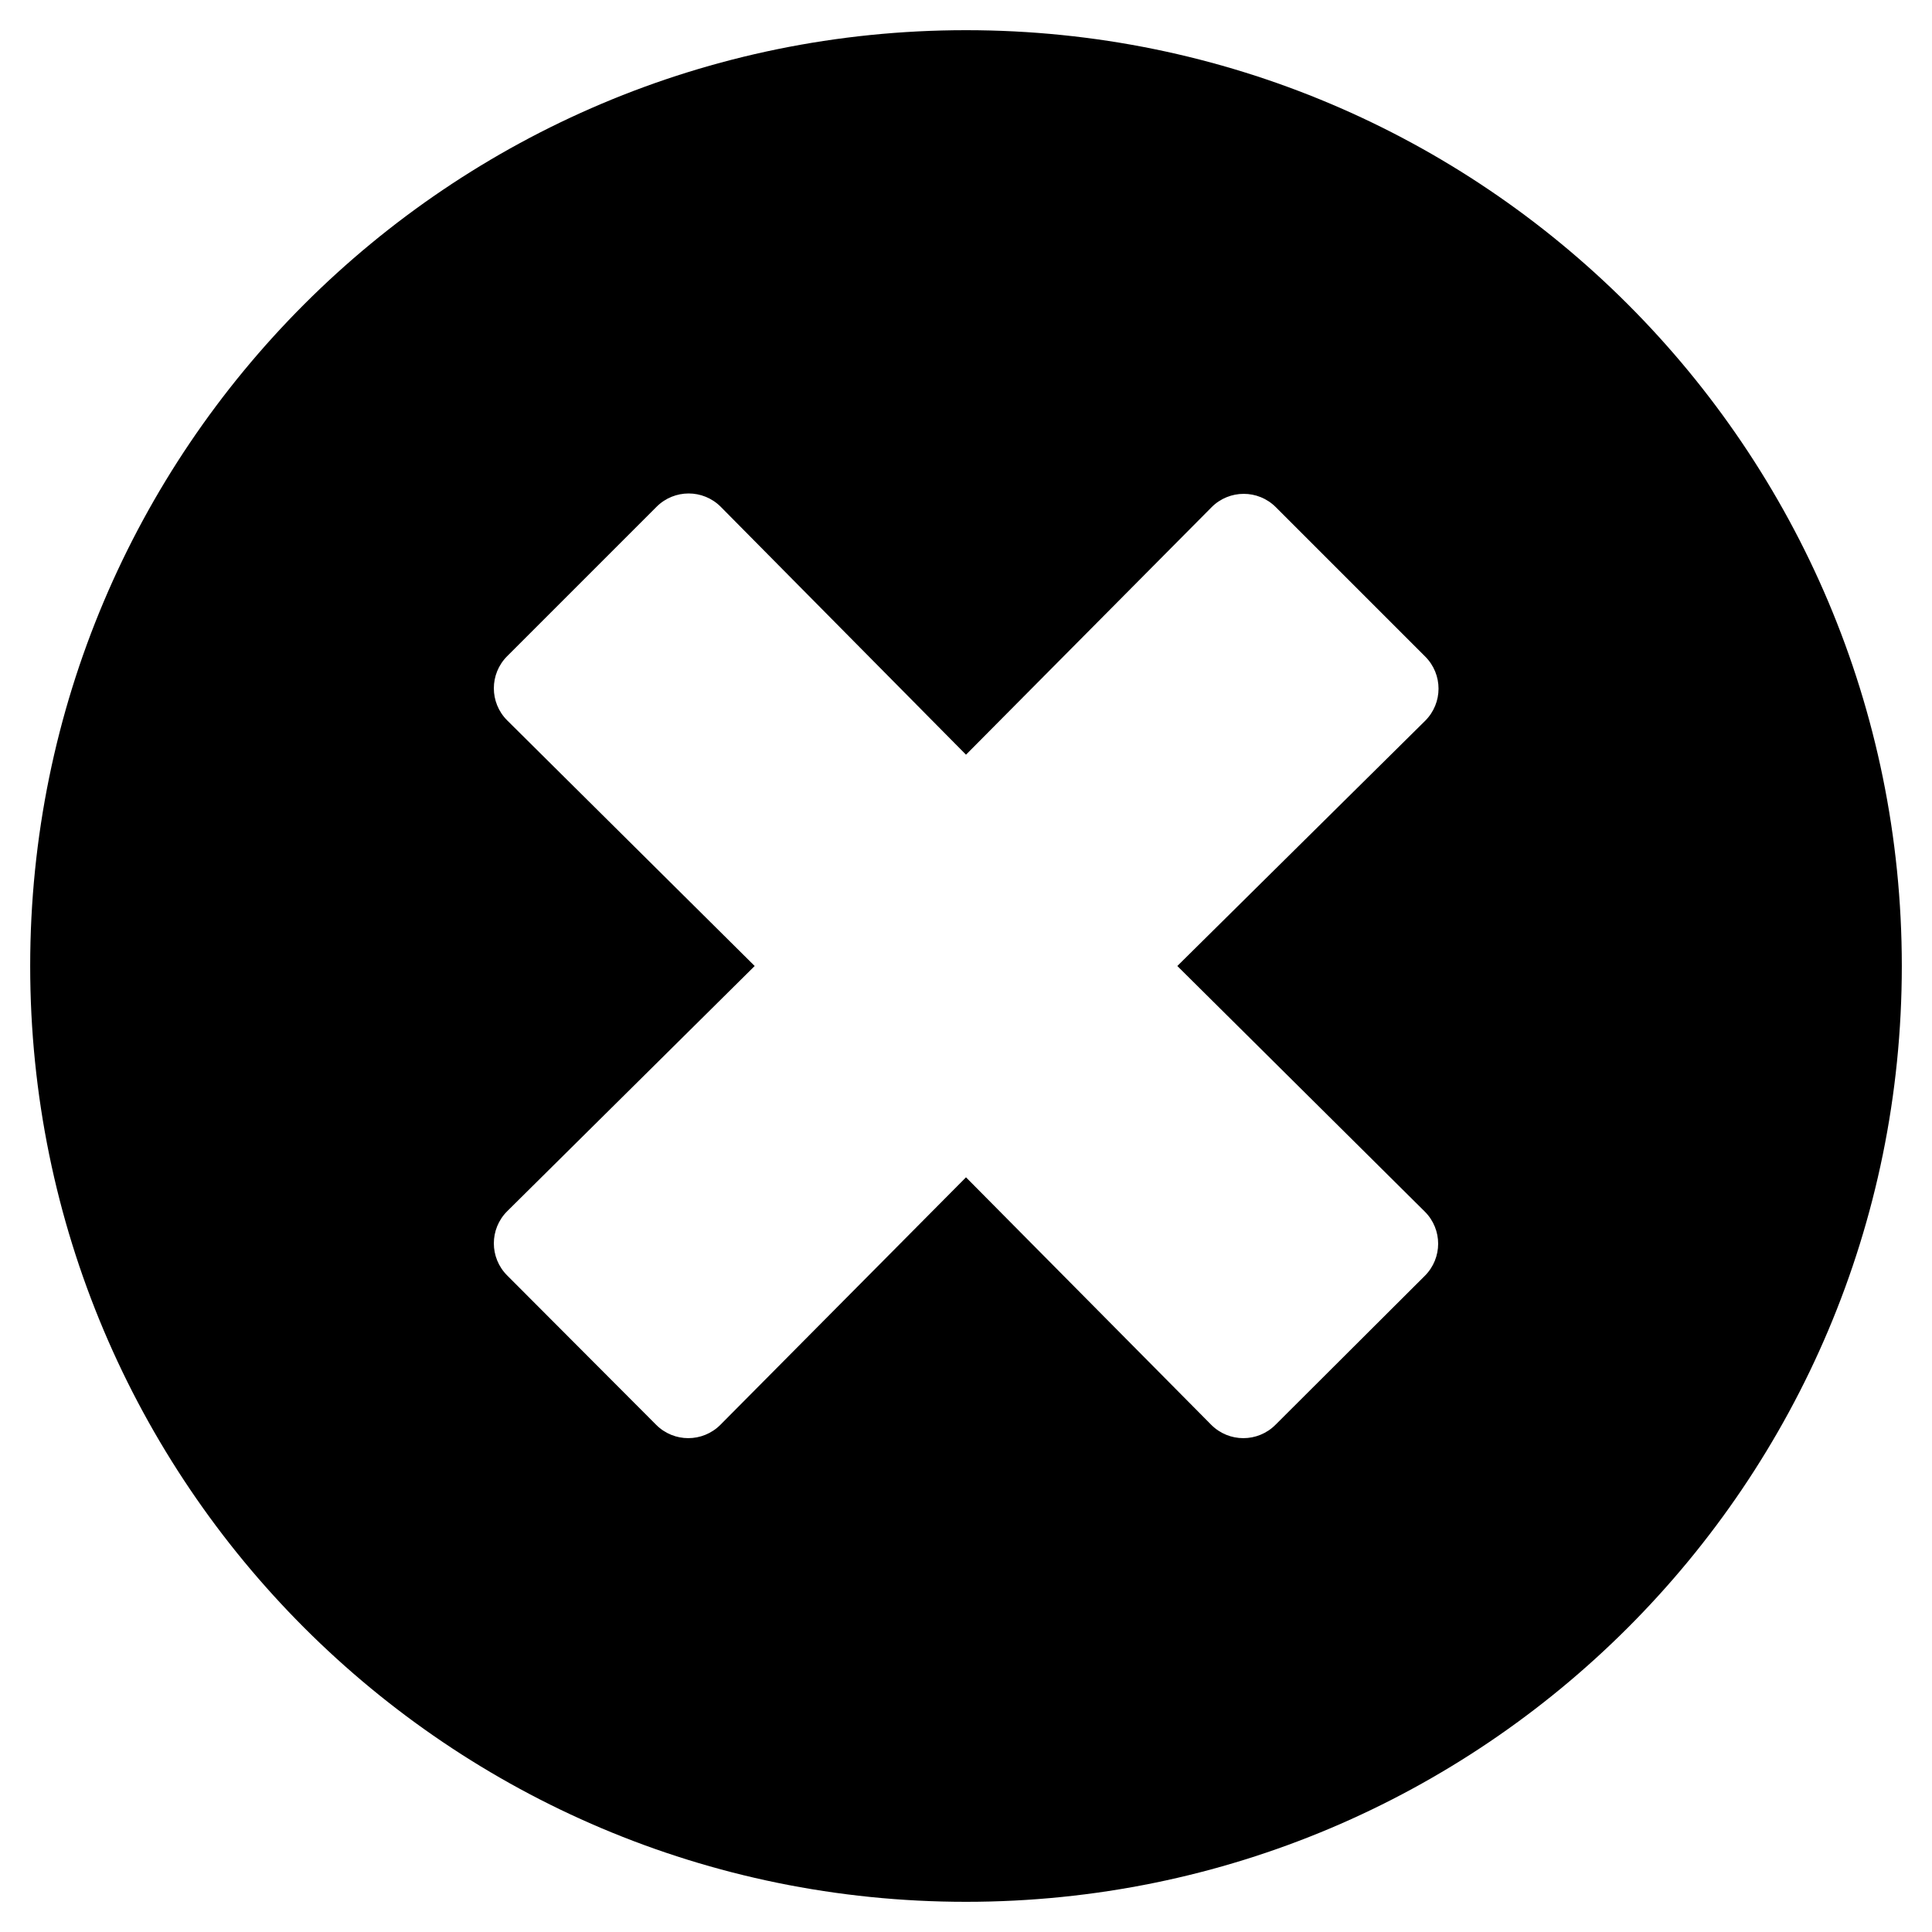
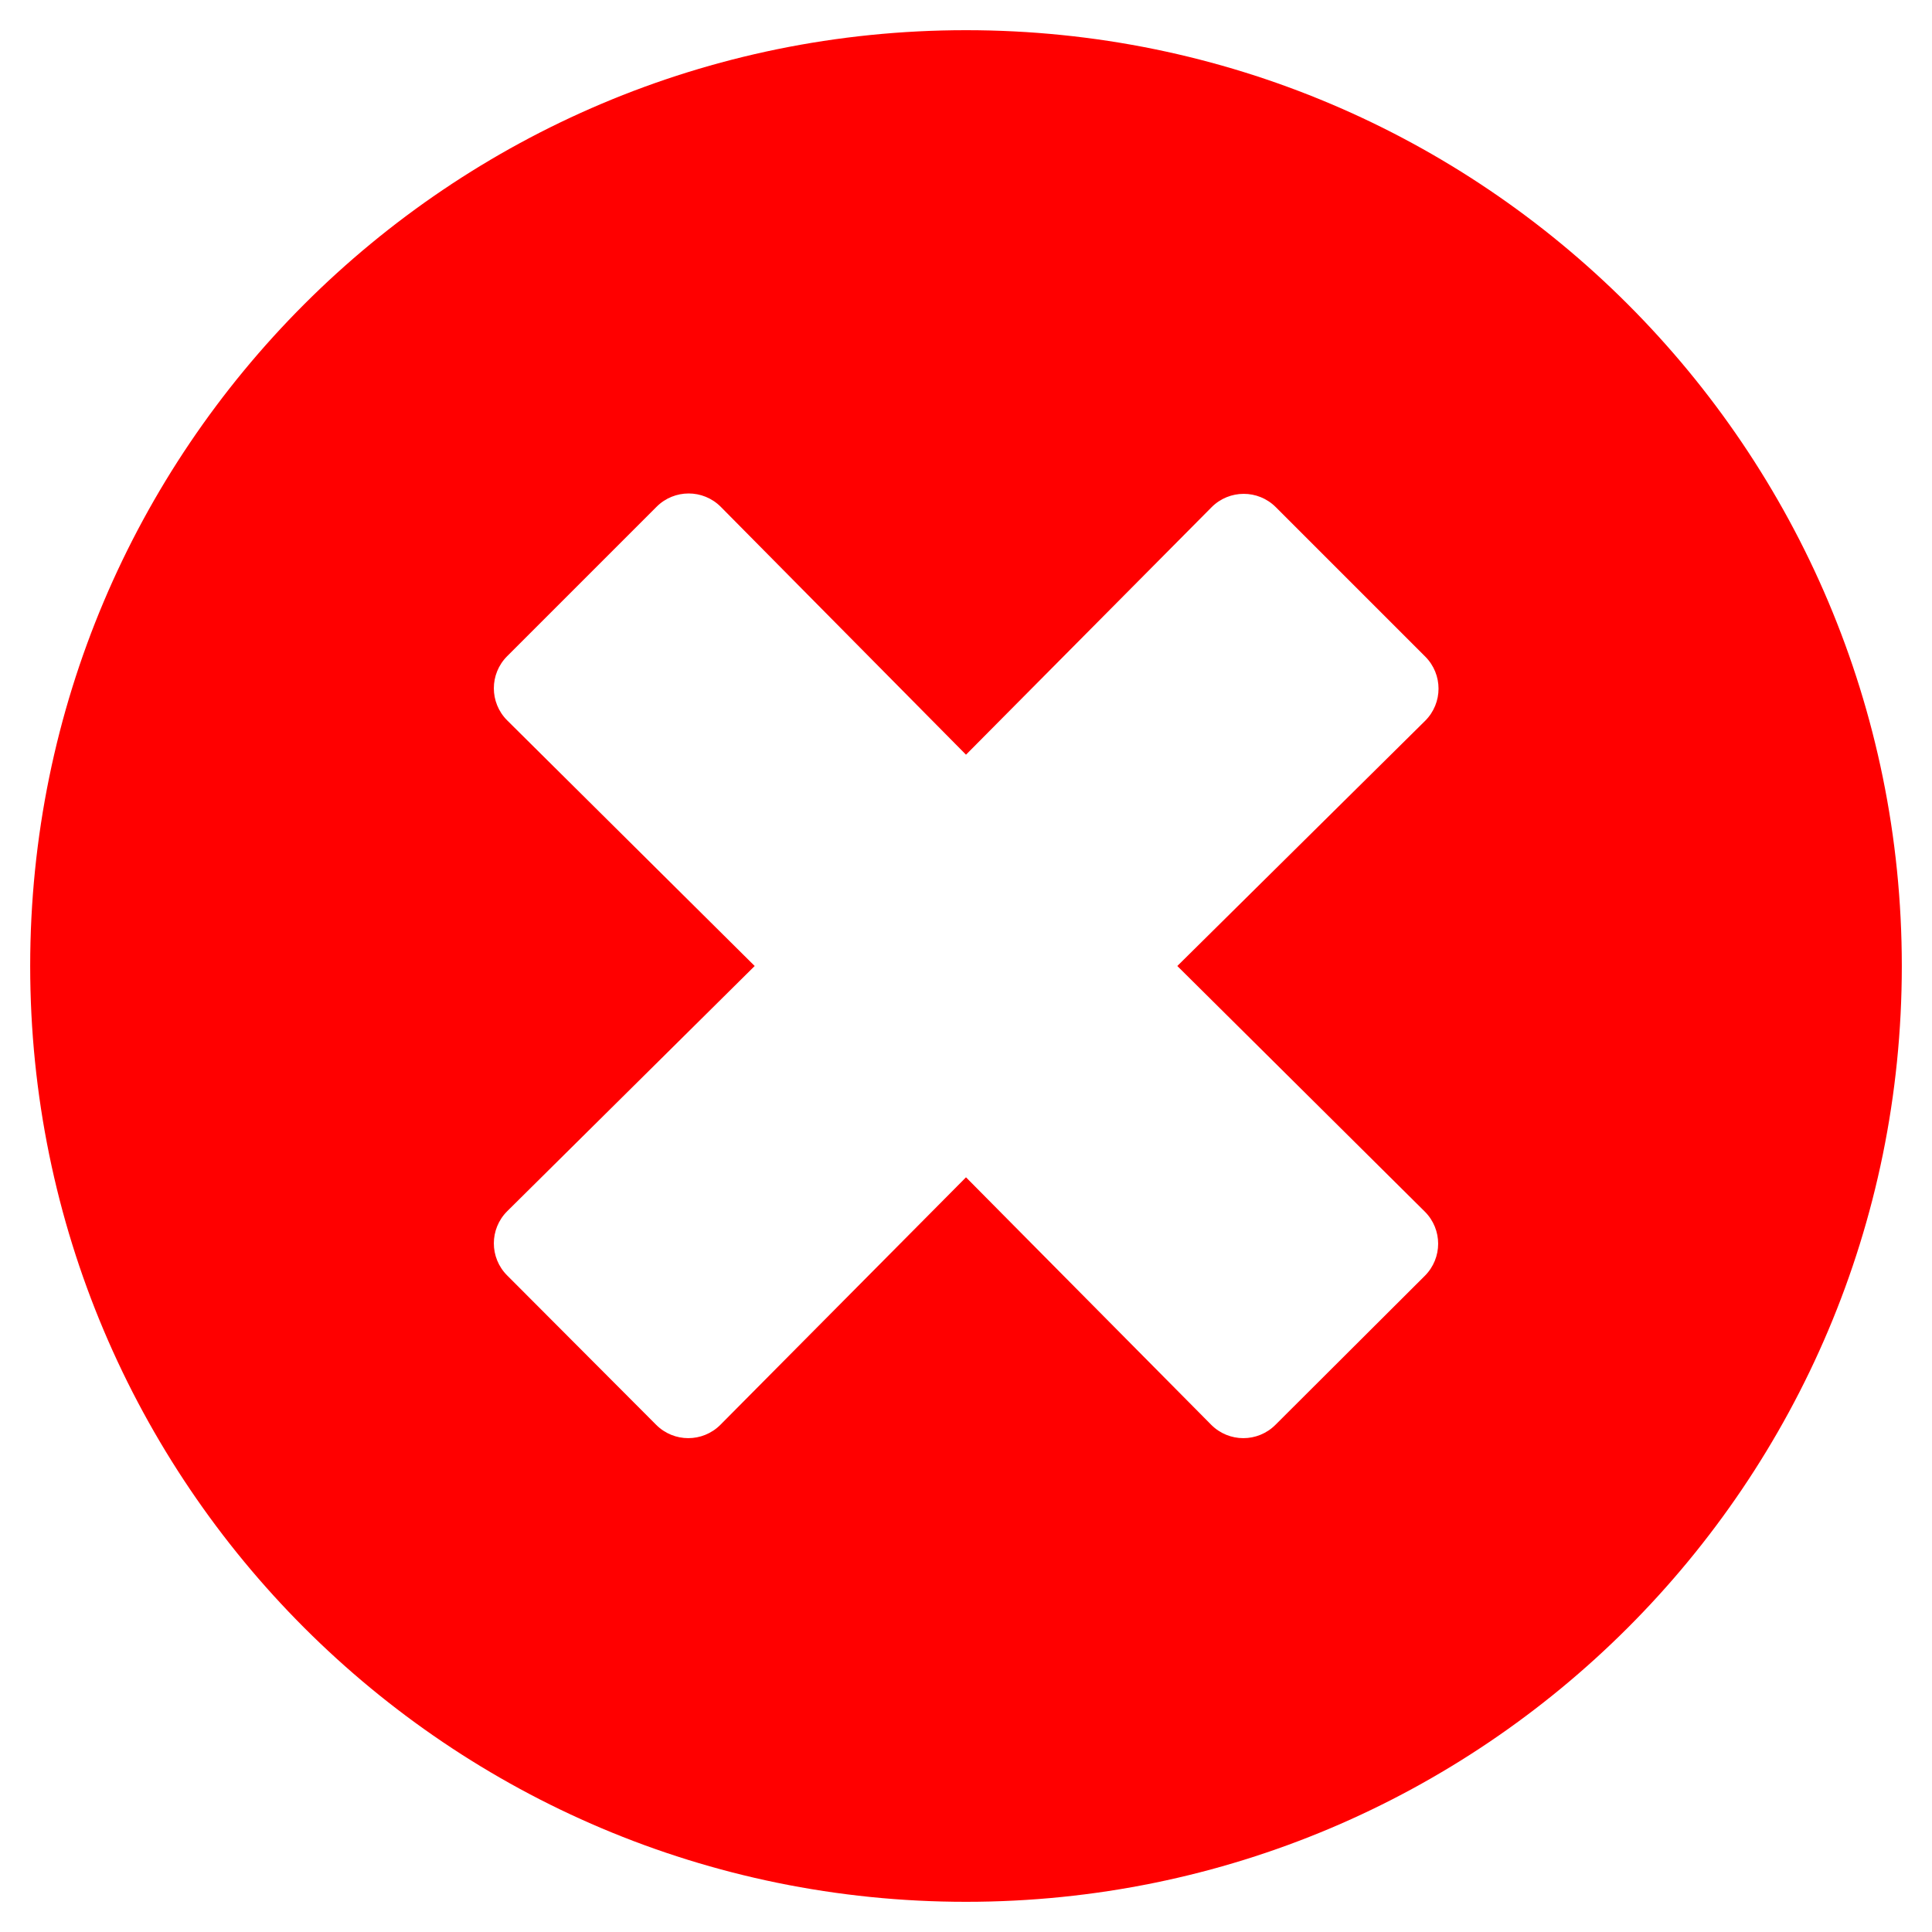
<svg xmlns="http://www.w3.org/2000/svg" aria-hidden="true" focusable="false" data-prefix="fas" data-icon="times-circle" class="svg-inline--fa fa-times-circle fa-w-16" role="img" viewBox="0 0 512 512">
-   <path fill="currentColor" d="M256 8C119 8 8 119 8 256s111 248 248 248 248-111 248-248S393 8 256 8zm121.6 313.1c4.7 4.7 4.7 12.3 0 17L338 377.6c-4.7 4.7-12.3 4.7-17 0L256 312l-65.1 65.6c-4.7 4.7-12.3 4.7-17 0L134.4 338c-4.7-4.7-4.7-12.3 0-17l65.6-65-65.6-65.1c-4.7-4.7-4.7-12.3 0-17l39.6-39.6c4.7-4.7 12.3-4.7 17 0l65 65.7 65.1-65.6c4.7-4.7 12.3-4.7 17 0l39.6 39.6c4.7 4.7 4.7 12.3 0 17L312 256l65.6 65.1z" />
+   <path fill="red" d="M256 8C119 8 8 119 8 256s111 248 248 248 248-111 248-248S393 8 256 8zm121.6 313.1c4.7 4.7 4.7 12.3 0 17L338 377.6c-4.7 4.7-12.3 4.7-17 0L256 312l-65.1 65.6c-4.7 4.7-12.3 4.7-17 0L134.4 338c-4.7-4.7-4.7-12.3 0-17l65.6-65-65.6-65.1c-4.7-4.7-4.7-12.3 0-17l39.6-39.6c4.7-4.7 12.3-4.7 17 0l65 65.7 65.1-65.6c4.7-4.7 12.3-4.7 17 0l39.6 39.6c4.7 4.7 4.7 12.3 0 17L312 256l65.6 65.1z" />
</svg>
